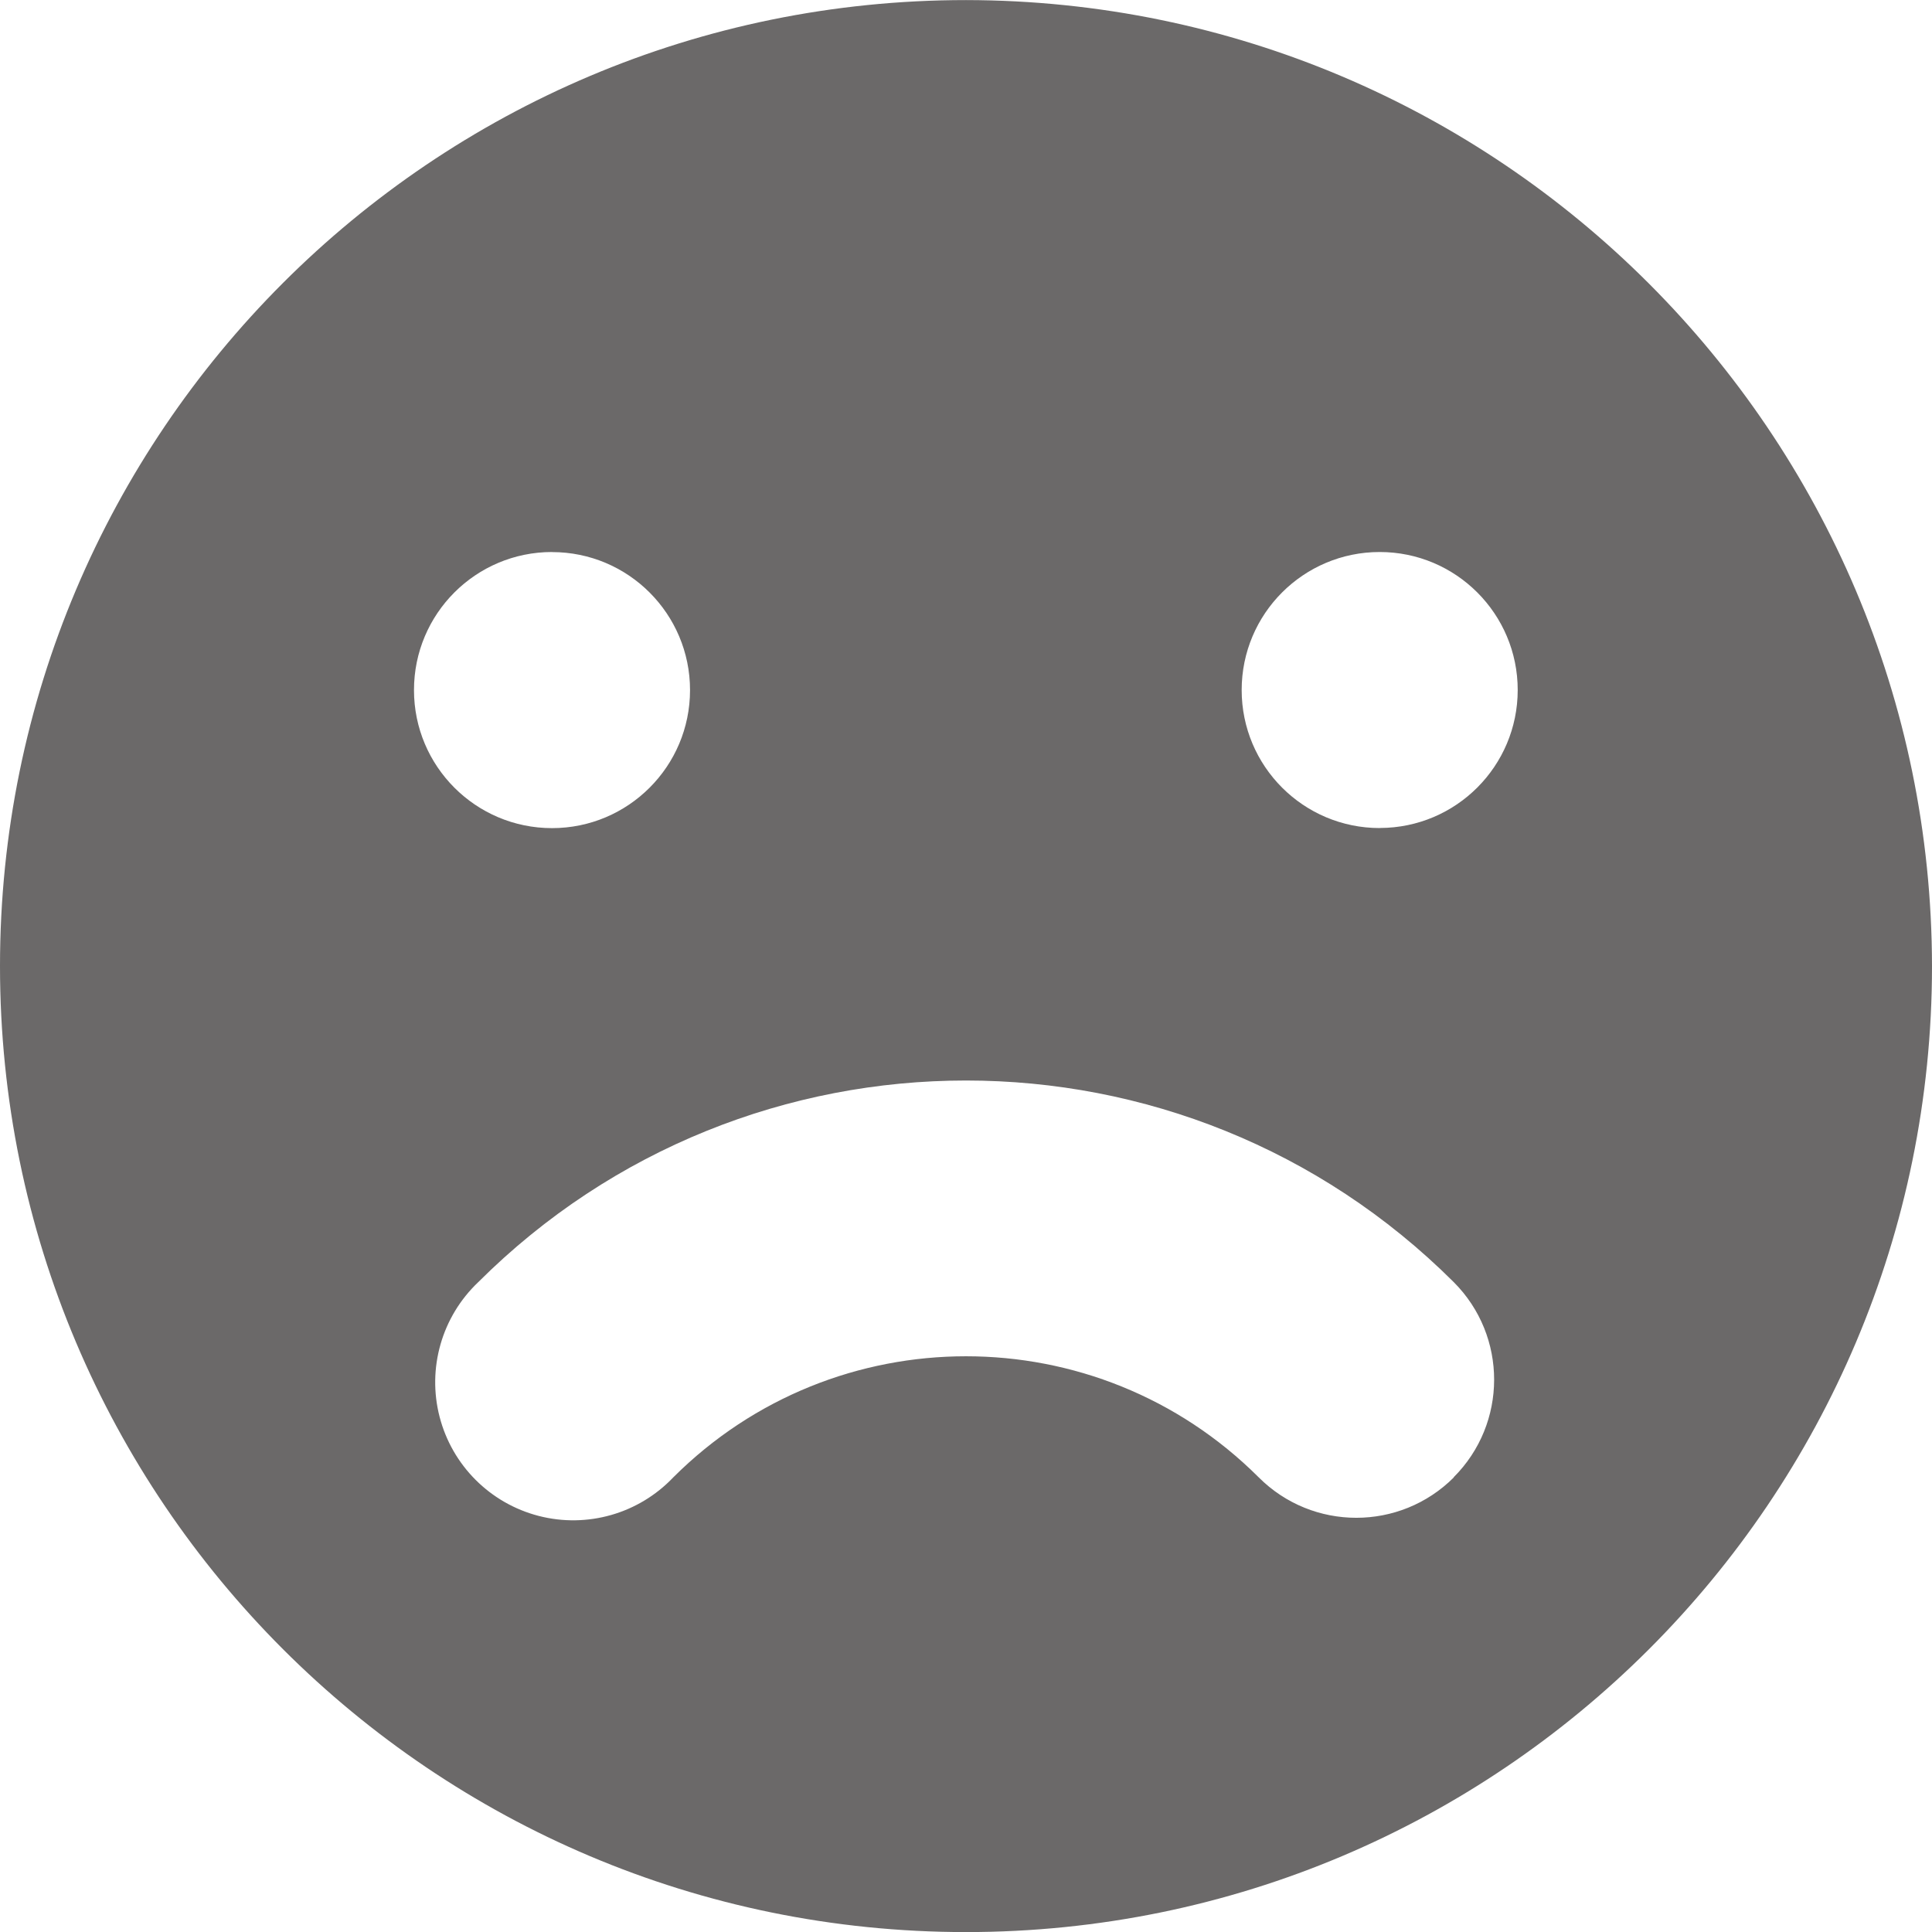
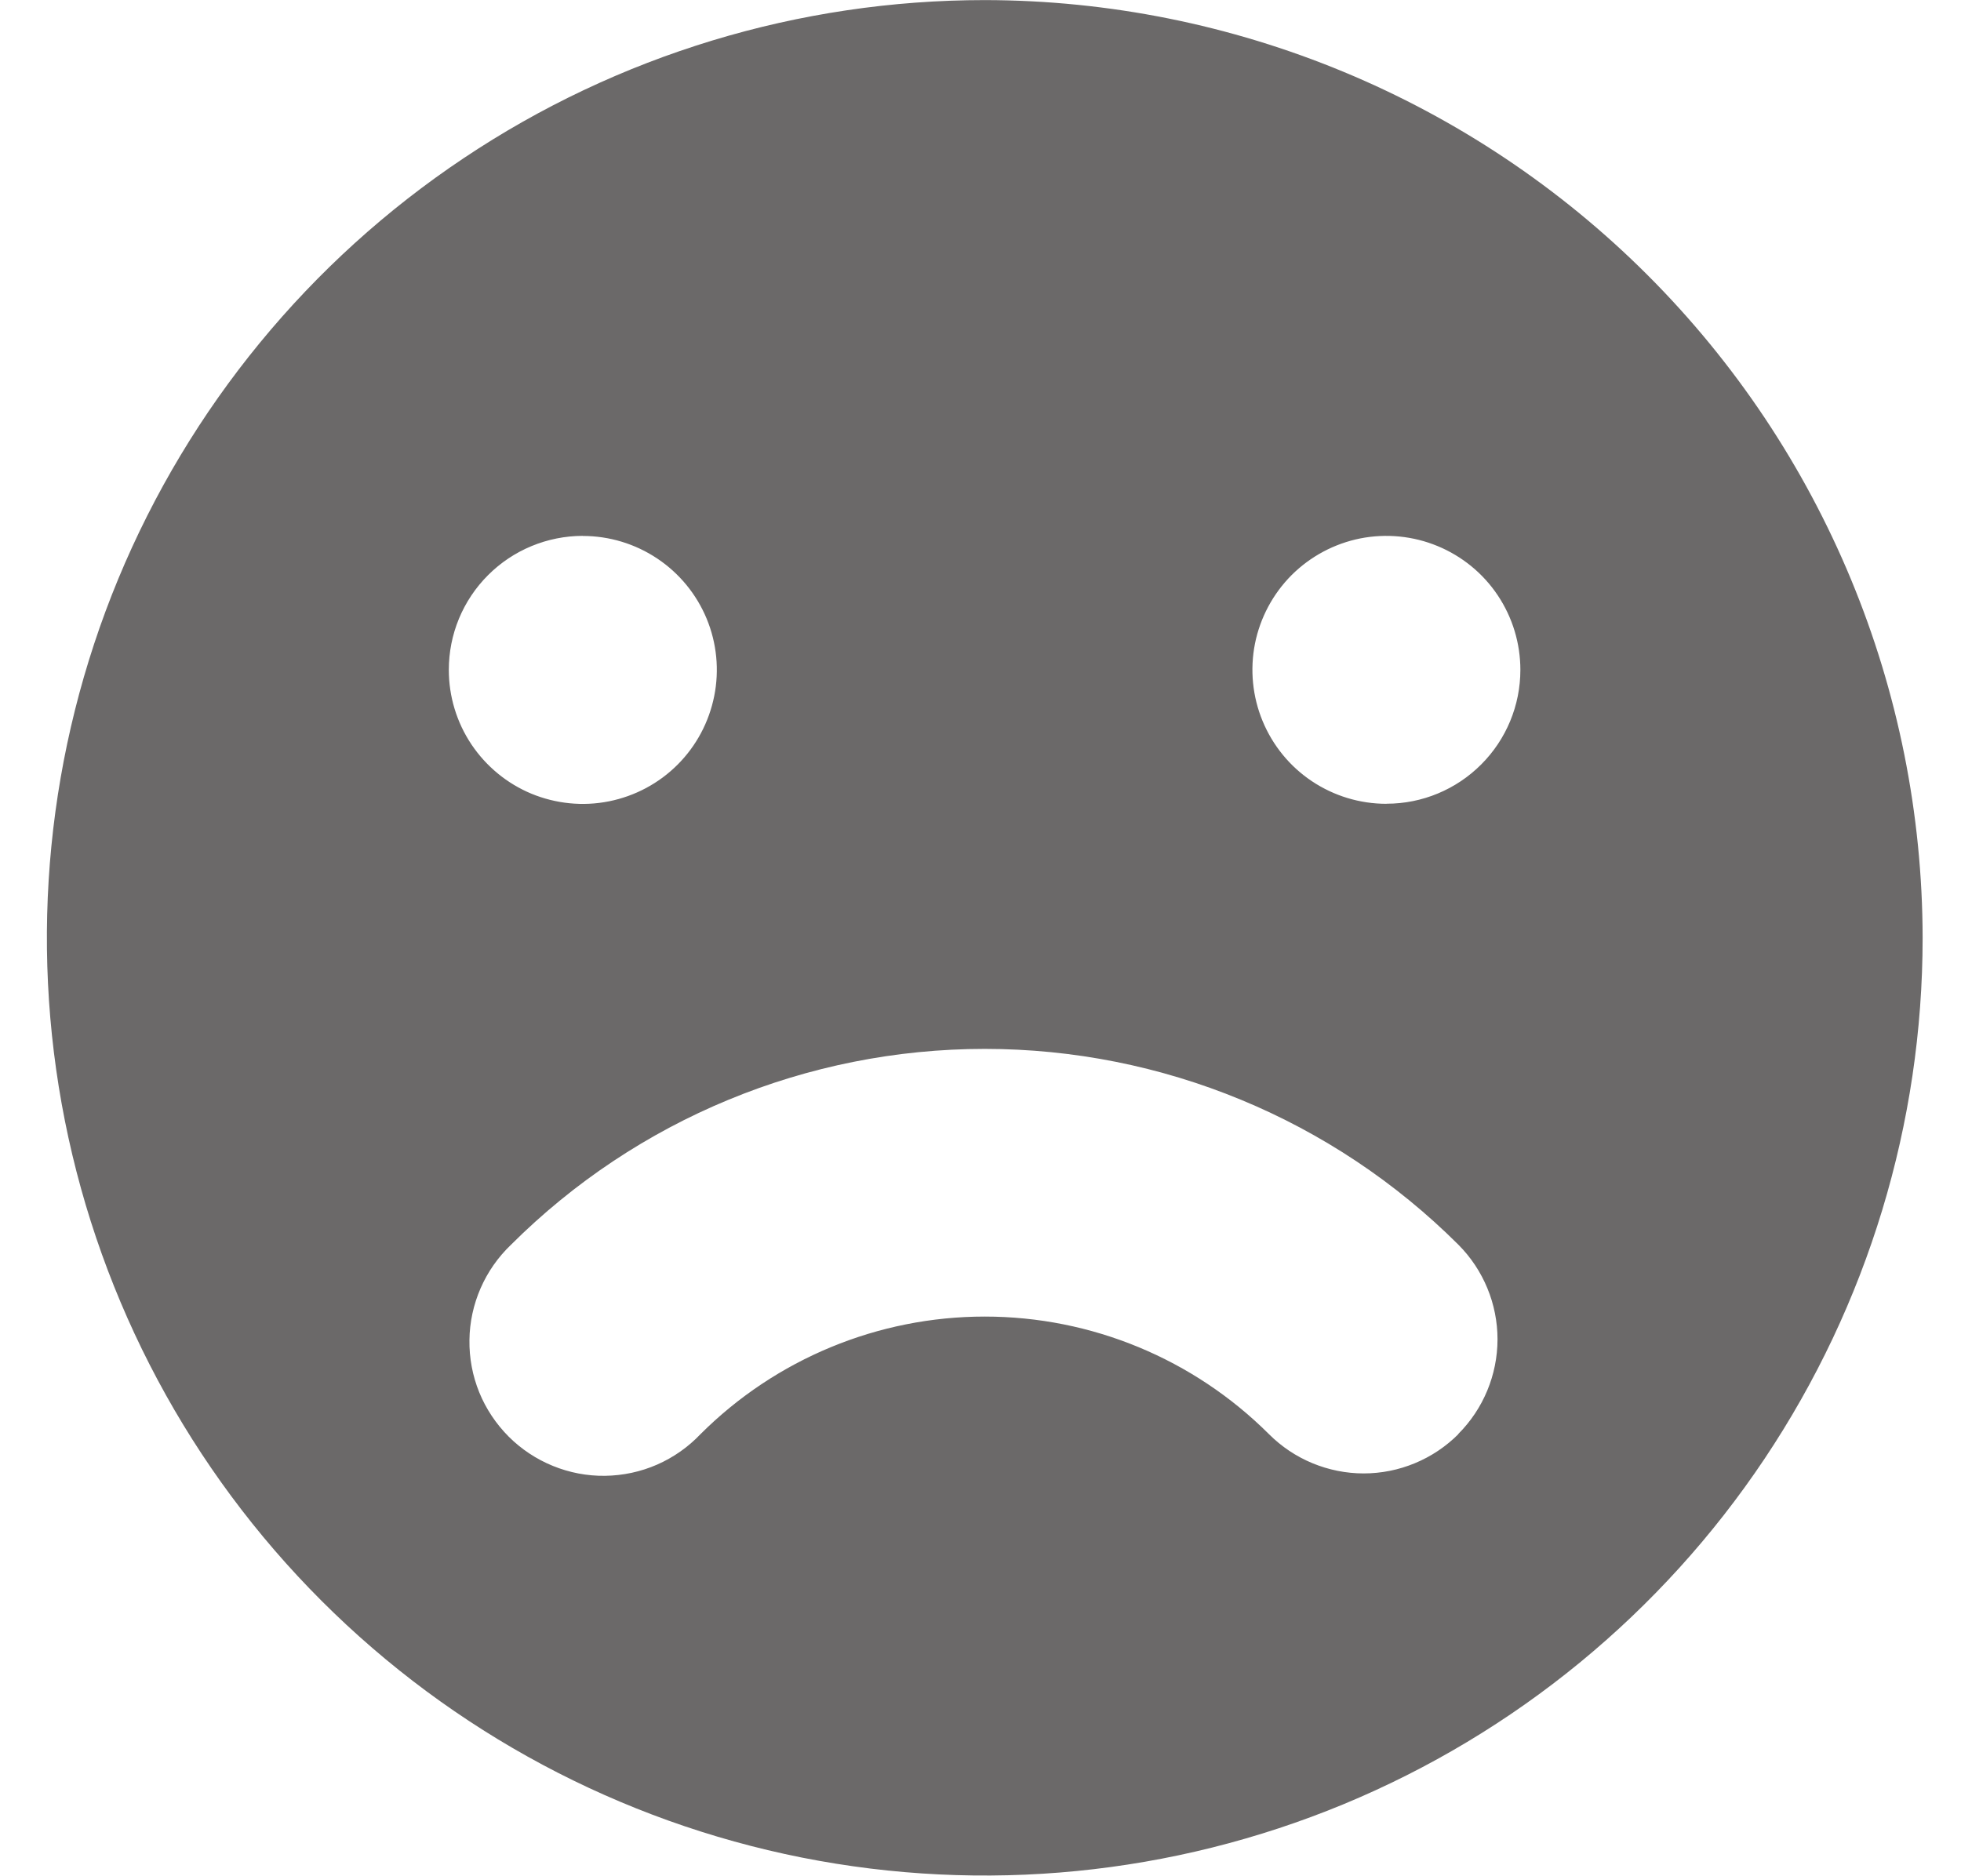
- <svg xmlns="http://www.w3.org/2000/svg" id="Group_628" data-name="Group 628" width="26.05" height="26.05" viewBox="0 0 26.05 26.05">
-   <g id="Group_288" data-name="Group 288">
-     <path id="Path_884" data-name="Path 884" d="M164.025,106a13.025,13.025,0,1,0,13.025,13.025A13.041,13.041,0,0,0,164.025,106Zm-5.582,7.443a1.861,1.861,0,1,1-1.861,1.861A1.861,1.861,0,0,1,158.443,113.442Zm12.16,12.476a1.86,1.86,0,0,1-2.631,0,5.587,5.587,0,0,0-7.894,0,1.861,1.861,0,1,1-2.631-2.631,9.314,9.314,0,0,1,13.156,0A1.86,1.86,0,0,1,170.6,125.918Zm-1-8.755a1.861,1.861,0,1,1,1.861-1.861A1.861,1.861,0,0,1,169.607,117.163Z" transform="translate(-151 -105.999)" fill="#6b6969" />
-   </g>
+ <svg xmlns="http://www.w3.org/2000/svg" width="23" height="22" viewBox="0 0 23 22" fill="none">
+   <path d="M11.55 0.001C9.374 0.001 7.247 0.646 5.439 1.855C3.63 3.063 2.22 4.781 1.387 6.791C0.555 8.801 0.337 11.013 0.761 13.147C1.186 15.281 2.233 17.241 3.772 18.779C5.31 20.317 7.27 21.365 9.404 21.79C11.538 22.214 13.749 21.996 15.759 21.164C17.769 20.331 19.487 18.921 20.696 17.112C21.905 15.303 22.55 13.177 22.55 11.001C22.546 8.085 21.386 5.289 19.324 3.227C17.262 1.165 14.466 0.005 11.55 0.001V0.001ZM6.836 6.287C7.146 6.287 7.45 6.379 7.709 6.552C7.967 6.724 8.169 6.97 8.288 7.257C8.407 7.544 8.438 7.86 8.377 8.165C8.316 8.47 8.167 8.75 7.947 8.97C7.727 9.19 7.447 9.339 7.142 9.4C6.837 9.461 6.521 9.429 6.234 9.311C5.947 9.192 5.702 8.99 5.529 8.732C5.356 8.473 5.264 8.169 5.264 7.858C5.264 7.652 5.304 7.448 5.383 7.257C5.462 7.066 5.578 6.893 5.724 6.747C5.87 6.601 6.043 6.485 6.234 6.406C6.425 6.327 6.629 6.286 6.836 6.286V6.287ZM17.105 16.823C16.959 16.969 16.786 17.085 16.595 17.164C16.405 17.243 16.201 17.284 15.994 17.284C15.788 17.284 15.584 17.243 15.393 17.164C15.202 17.085 15.029 16.969 14.883 16.823C13.998 15.94 12.8 15.444 11.55 15.444C10.3 15.444 9.101 15.94 8.216 16.823C8.072 16.975 7.898 17.097 7.706 17.181C7.514 17.265 7.307 17.309 7.097 17.312C6.887 17.315 6.679 17.275 6.485 17.196C6.291 17.117 6.114 17 5.966 16.852C5.818 16.703 5.7 16.527 5.621 16.333C5.542 16.138 5.503 15.93 5.506 15.72C5.508 15.511 5.553 15.304 5.637 15.111C5.721 14.919 5.842 14.746 5.994 14.601C7.469 13.13 9.467 12.304 11.55 12.304C13.633 12.304 15.63 13.13 17.105 14.601C17.399 14.896 17.564 15.296 17.564 15.712C17.563 16.129 17.397 16.528 17.103 16.822L17.105 16.823ZM16.261 9.429C15.95 9.429 15.646 9.337 15.387 9.164C15.129 8.992 14.928 8.746 14.809 8.459C14.69 8.172 14.659 7.856 14.719 7.551C14.78 7.246 14.93 6.966 15.149 6.746C15.369 6.527 15.649 6.377 15.954 6.316C16.259 6.256 16.575 6.287 16.862 6.406C17.149 6.525 17.395 6.726 17.567 6.984C17.74 7.243 17.832 7.547 17.832 7.858C17.832 8.274 17.667 8.673 17.373 8.967C17.079 9.262 16.68 9.428 16.264 9.428L16.261 9.429Z" fill="#6B6969" />
</svg>
